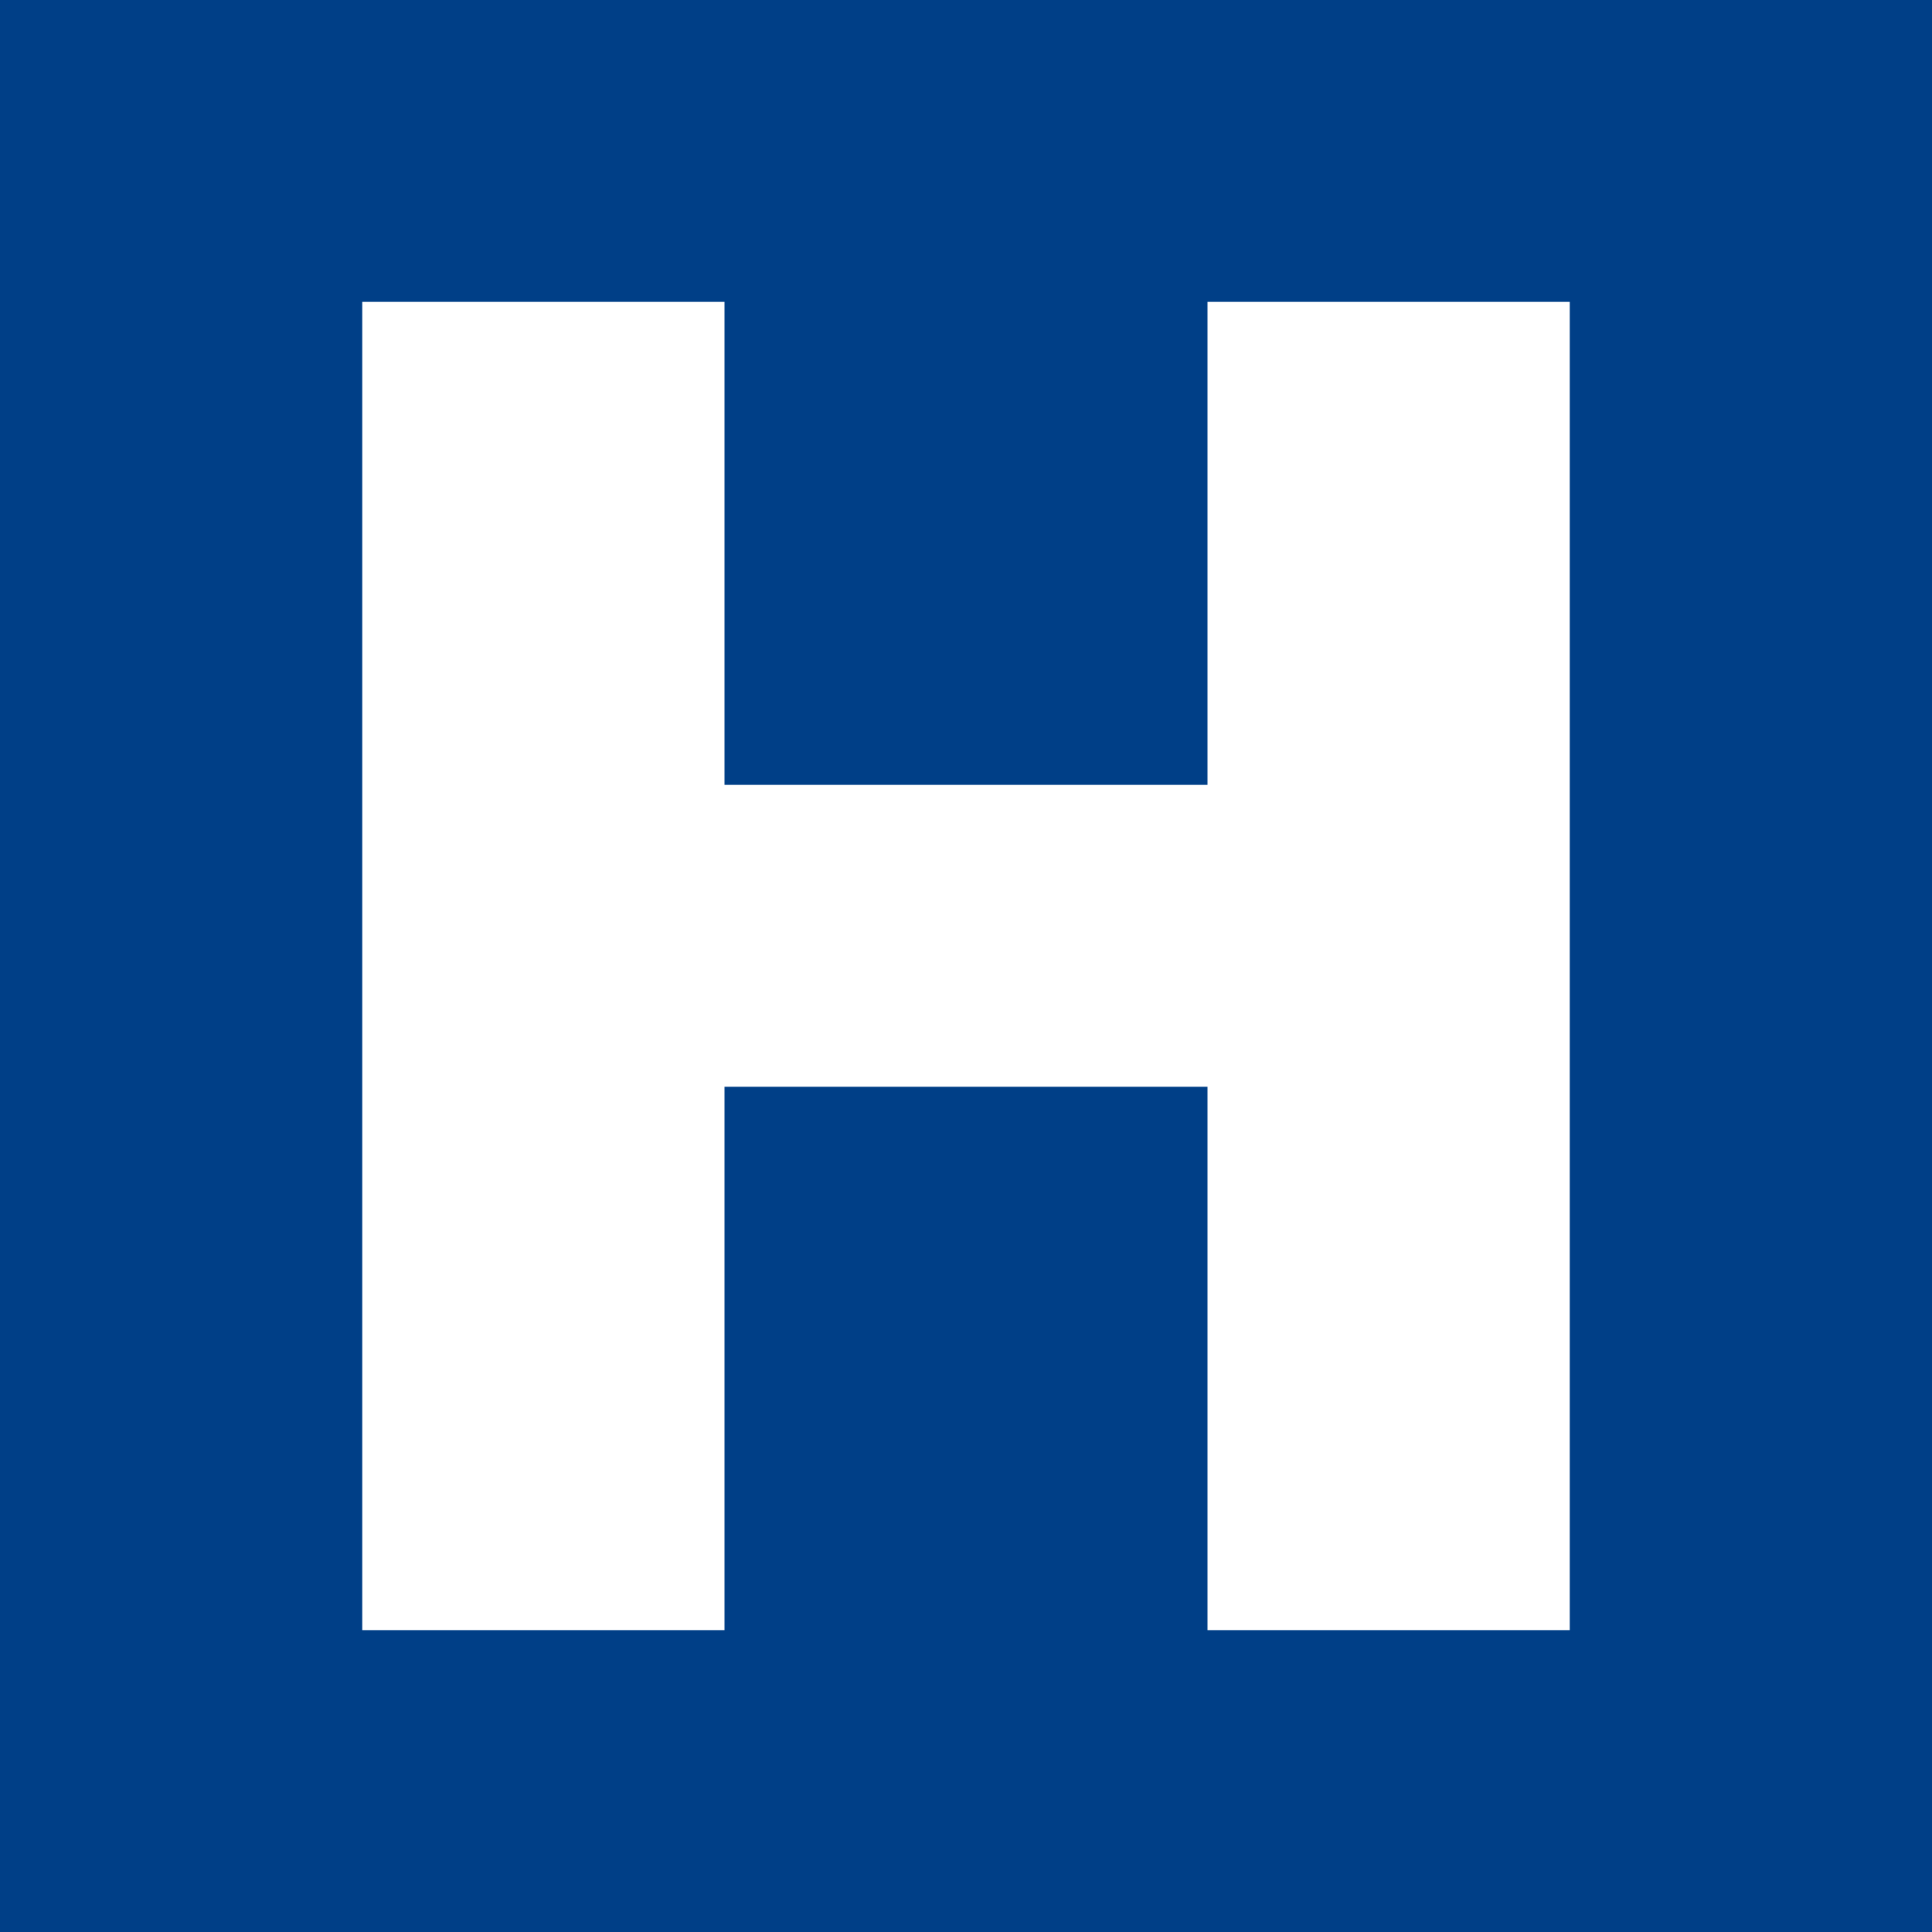
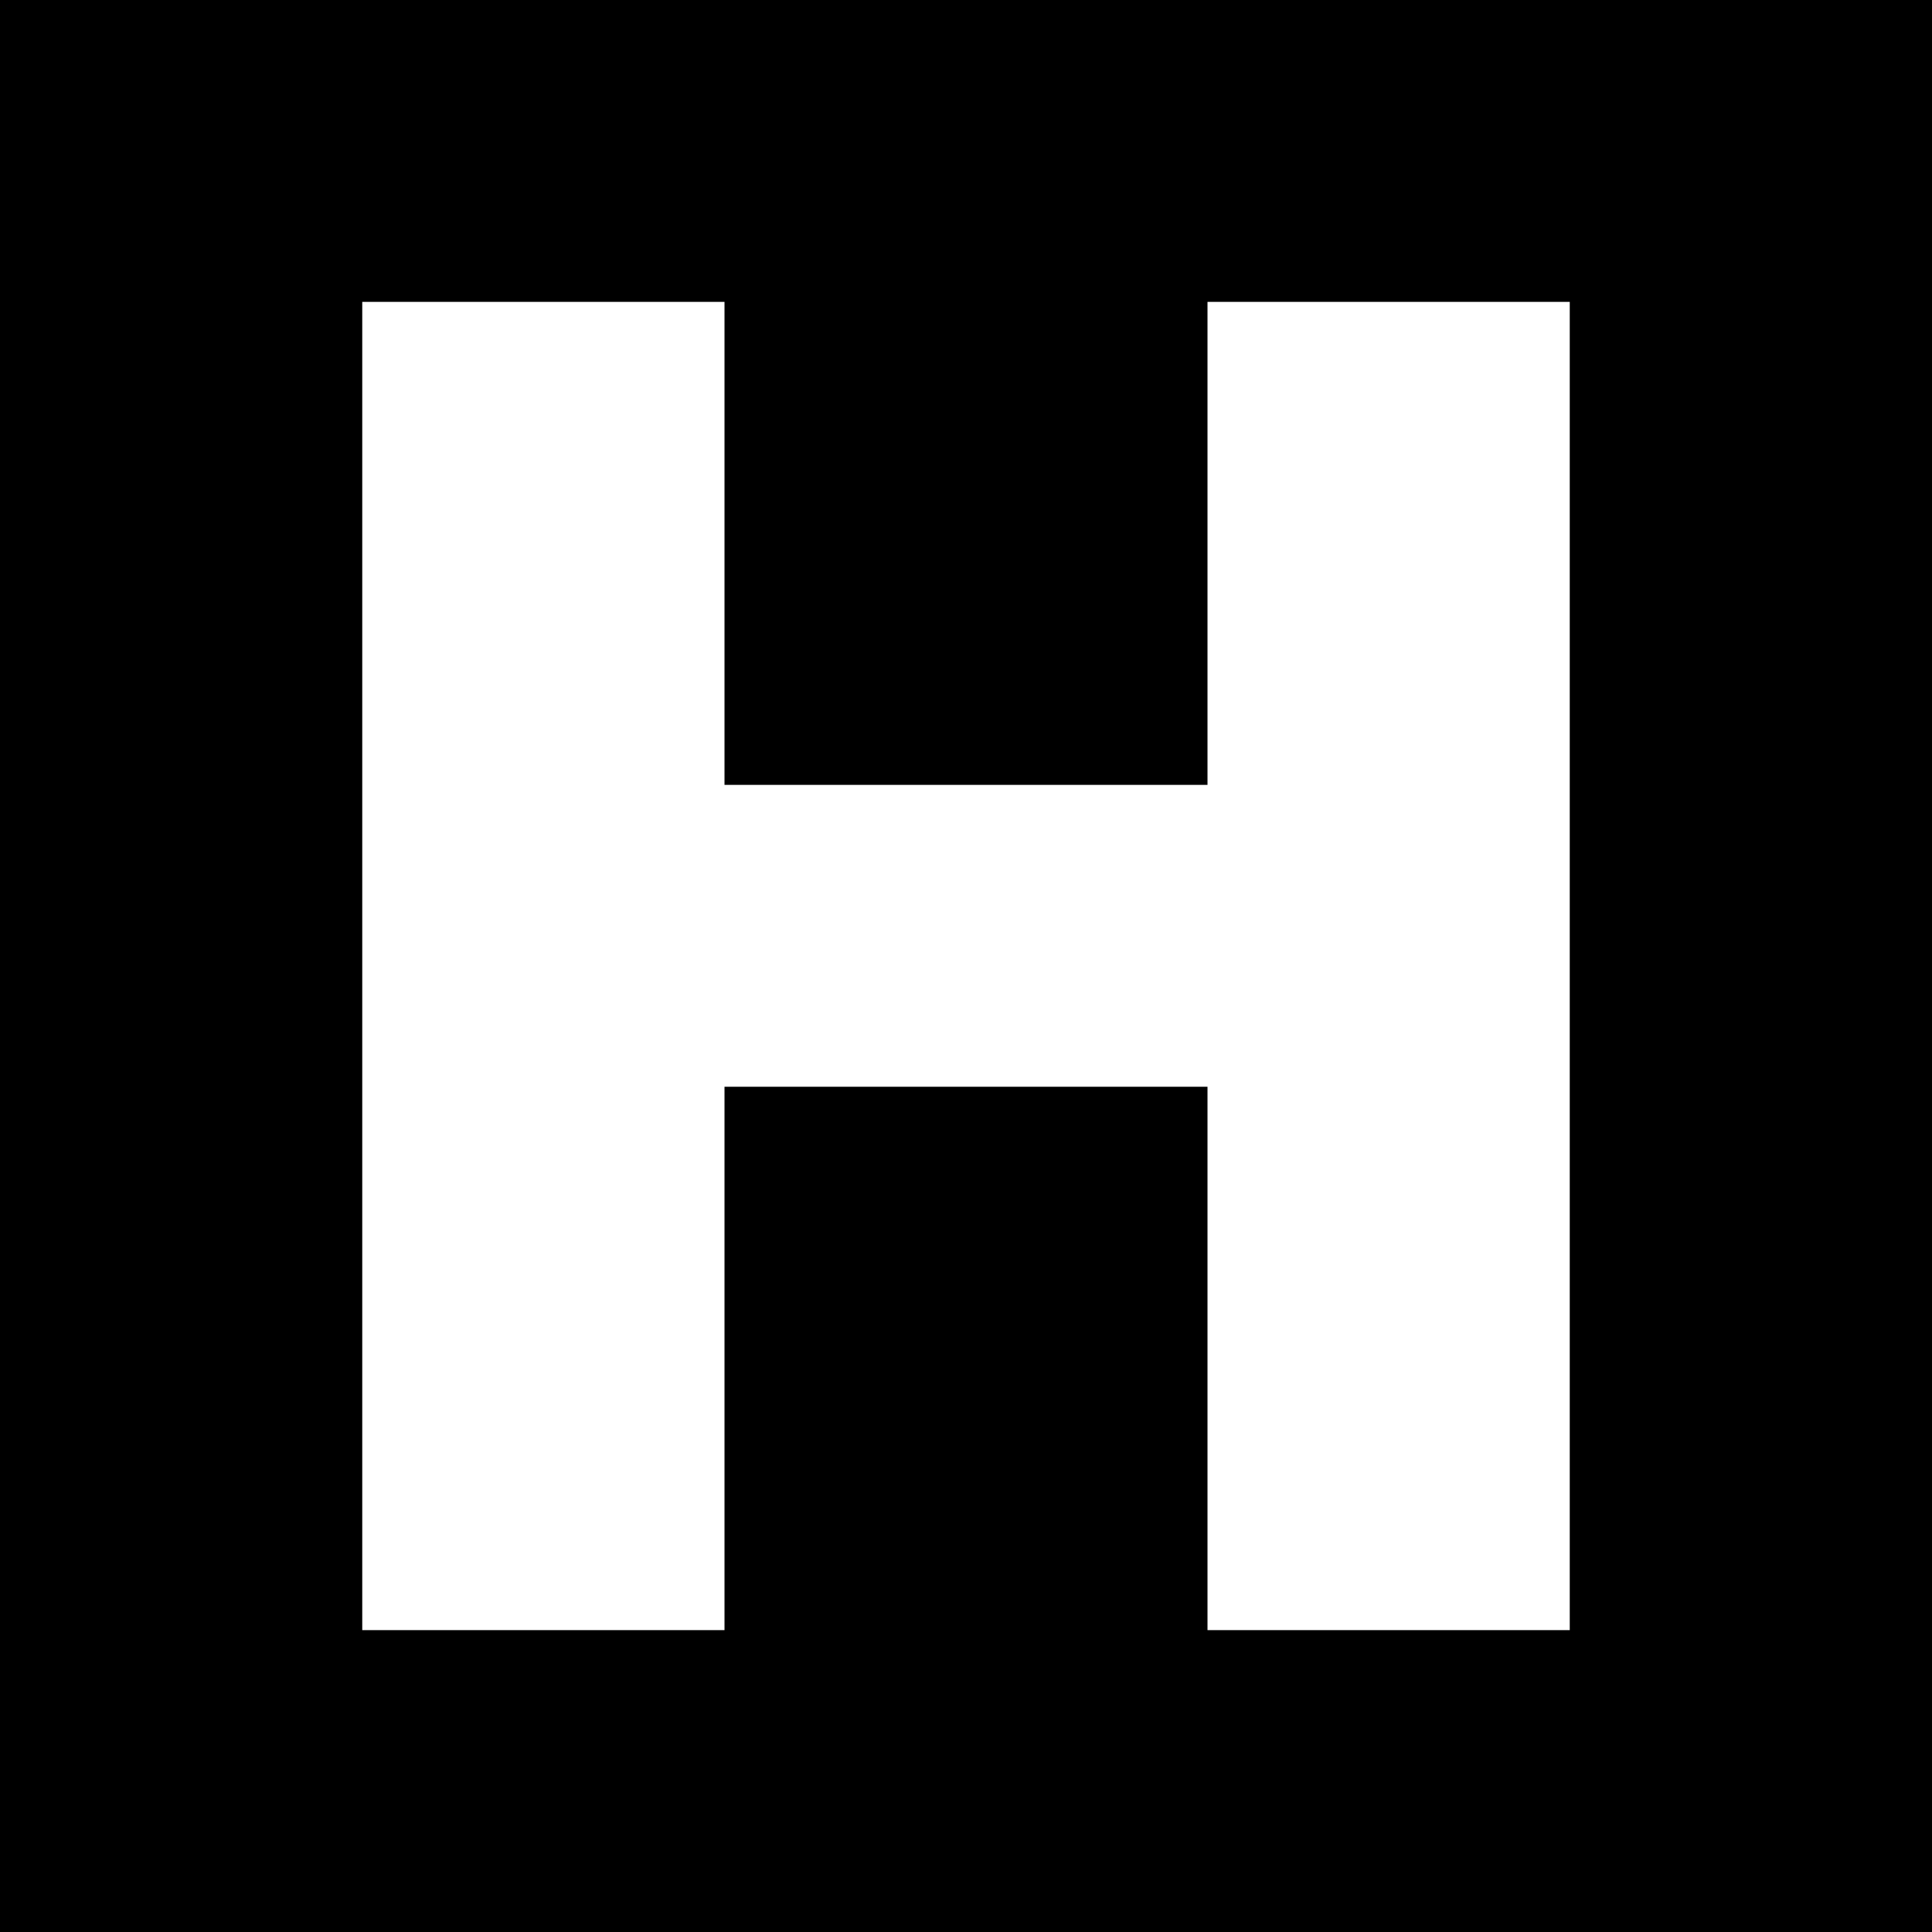
<svg xmlns="http://www.w3.org/2000/svg" width="20" height="20">
-   <path d="m0 0h20v20h-20z" fill="#003f87" fill-rule="evenodd" />
+   <path d="m0 0h20v20h-20z" fill-rule="evenodd" />
  <path d="m3.75 3.125v13.75h3.75v-5.625h5v5.625h3.75v-13.75h-3.75v5h-5v-5z" fill="#fff" fill-rule="evenodd" />
</svg>
